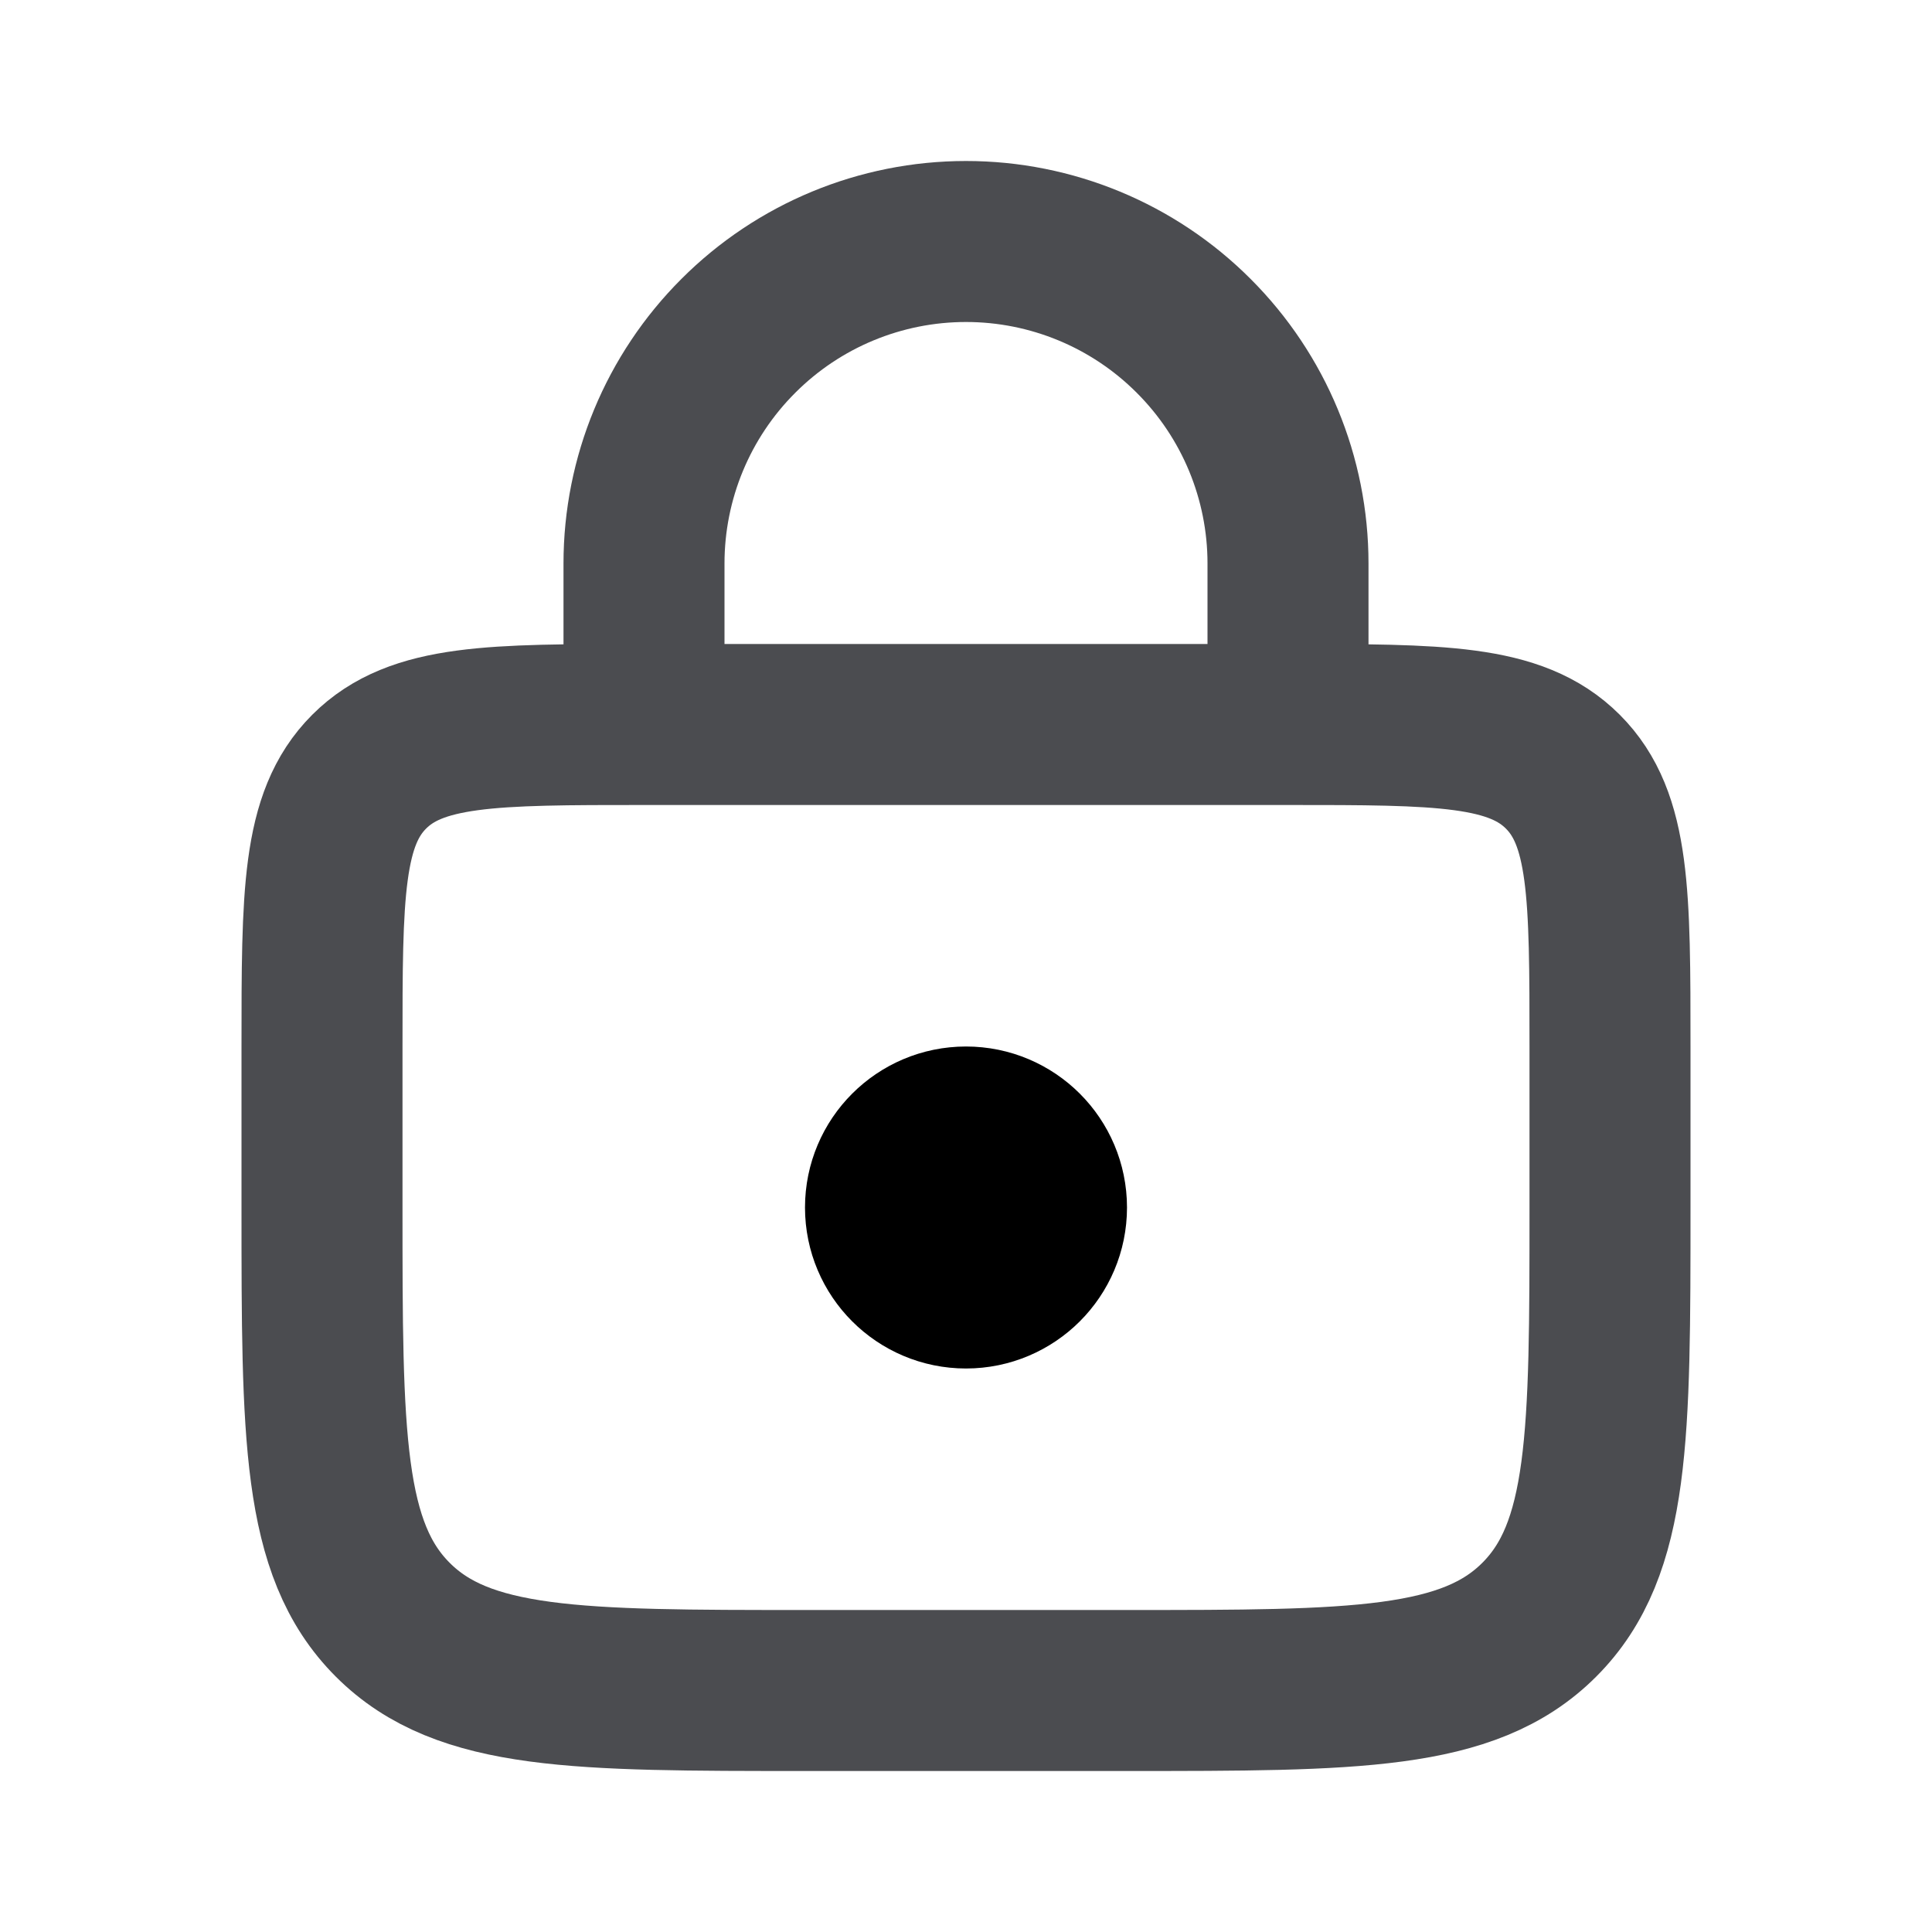
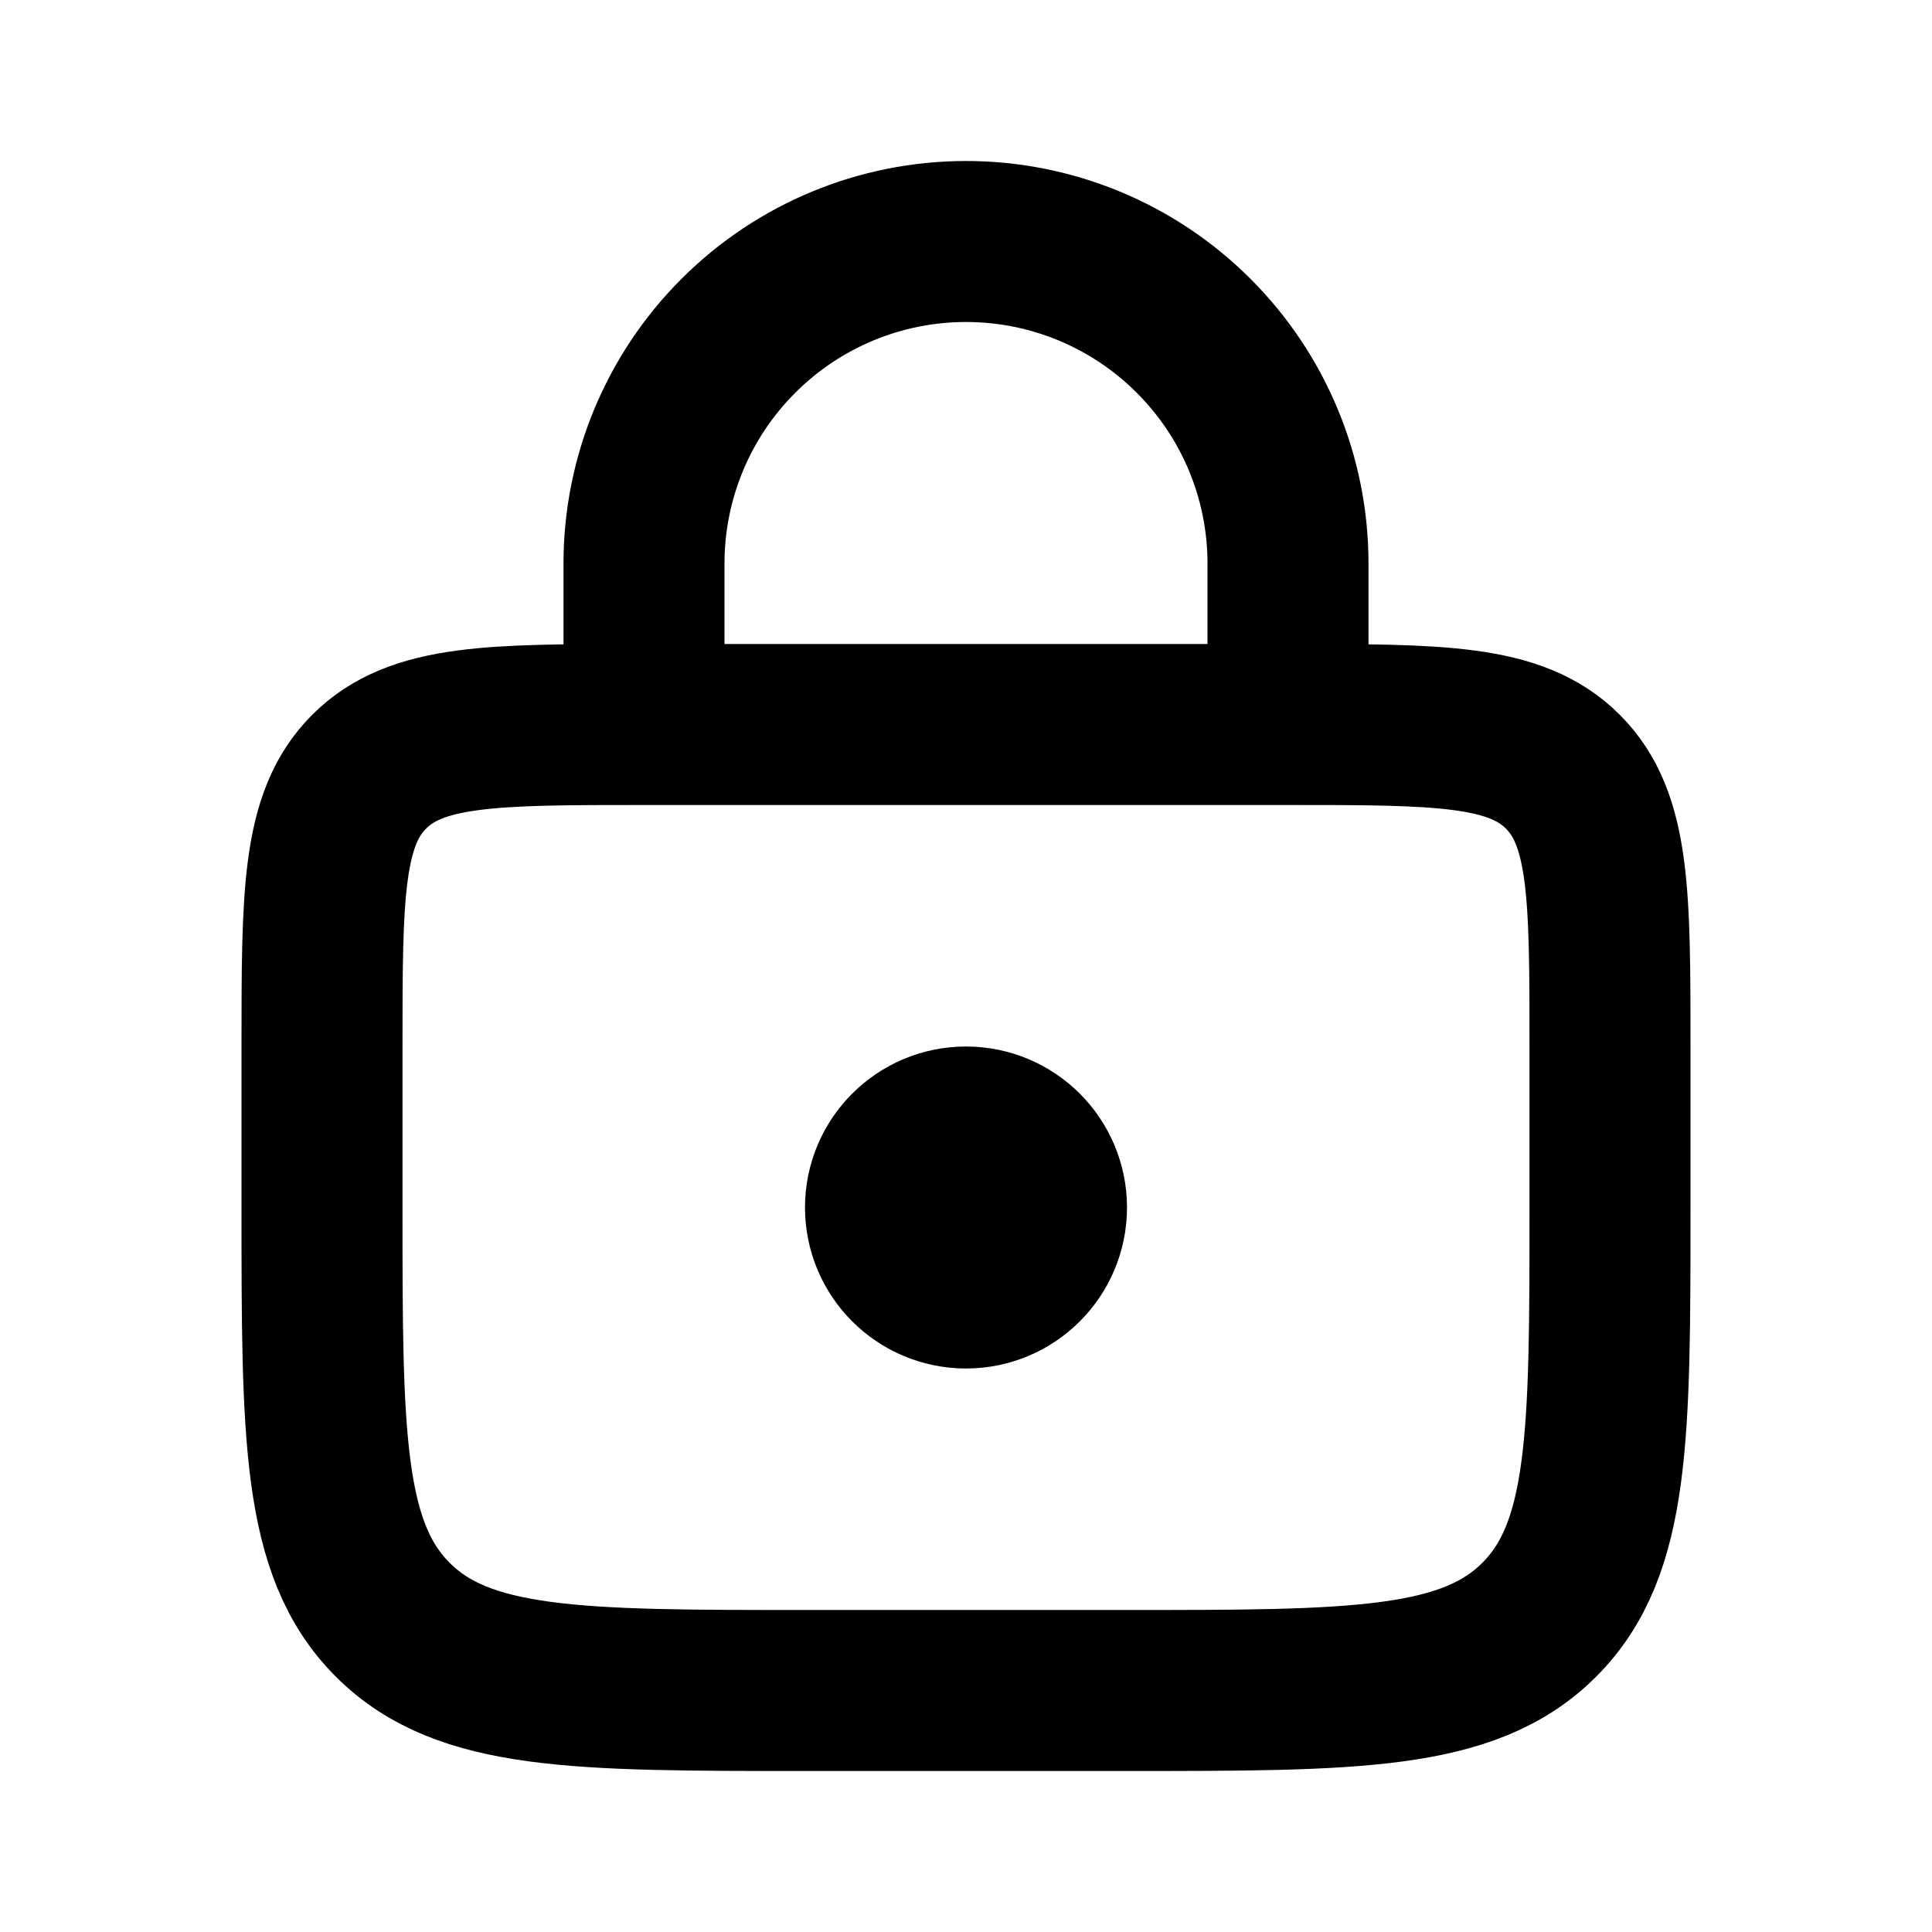
<svg xmlns="http://www.w3.org/2000/svg" width="24" height="24" viewBox="0 0 24 24" fill="none">
-   <path d="M4 13C4 11.114 4 10.172 4.586 9.586C5.172 9 6.114 9 8 9H16C17.886 9 18.828 9 19.414 9.586C20 10.172 20 11.114 20 13V15C20 17.828 20 19.243 19.121 20.121C18.243 21 16.828 21 14 21H10C7.172 21 5.757 21 4.879 20.121C4 19.243 4 17.828 4 15V13Z" stroke="#4B4C50" stroke-width="2" />
-   <path d="M16 8V7C16 5.939 15.579 4.922 14.828 4.172C14.078 3.421 13.061 3 12 3C10.939 3 9.922 3.421 9.172 4.172C8.421 4.922 8 5.939 8 7V8" stroke="#4B4C50" stroke-width="2" stroke-linecap="round" />
+   <path d="M4 13C4 11.114 4 10.172 4.586 9.586C5.172 9 6.114 9 8 9H16C17.886 9 18.828 9 19.414 9.586C20 10.172 20 11.114 20 13V15C20 17.828 20 19.243 19.121 20.121C18.243 21 16.828 21 14 21H10C7.172 21 5.757 21 4.879 20.121C4 19.243 4 17.828 4 15V13Z" stroke="currentColor" stroke-width="2" />
+   <path d="M16 8V7C16 5.939 15.579 4.922 14.828 4.172C14.078 3.421 13.061 3 12 3C10.939 3 9.922 3.421 9.172 4.172C8.421 4.922 8 5.939 8 7V8" stroke="currentColor" stroke-width="2" stroke-linecap="round" />
  <path d="M12 14C12.552 14 13 14.448 13 15C13 15.552 12.552 16 12 16C11.448 16 11 15.552 11 15C11 14.448 11.448 14 12 14Z" fill="currentColor" stroke="currentColor" stroke-width="2" />
</svg>
